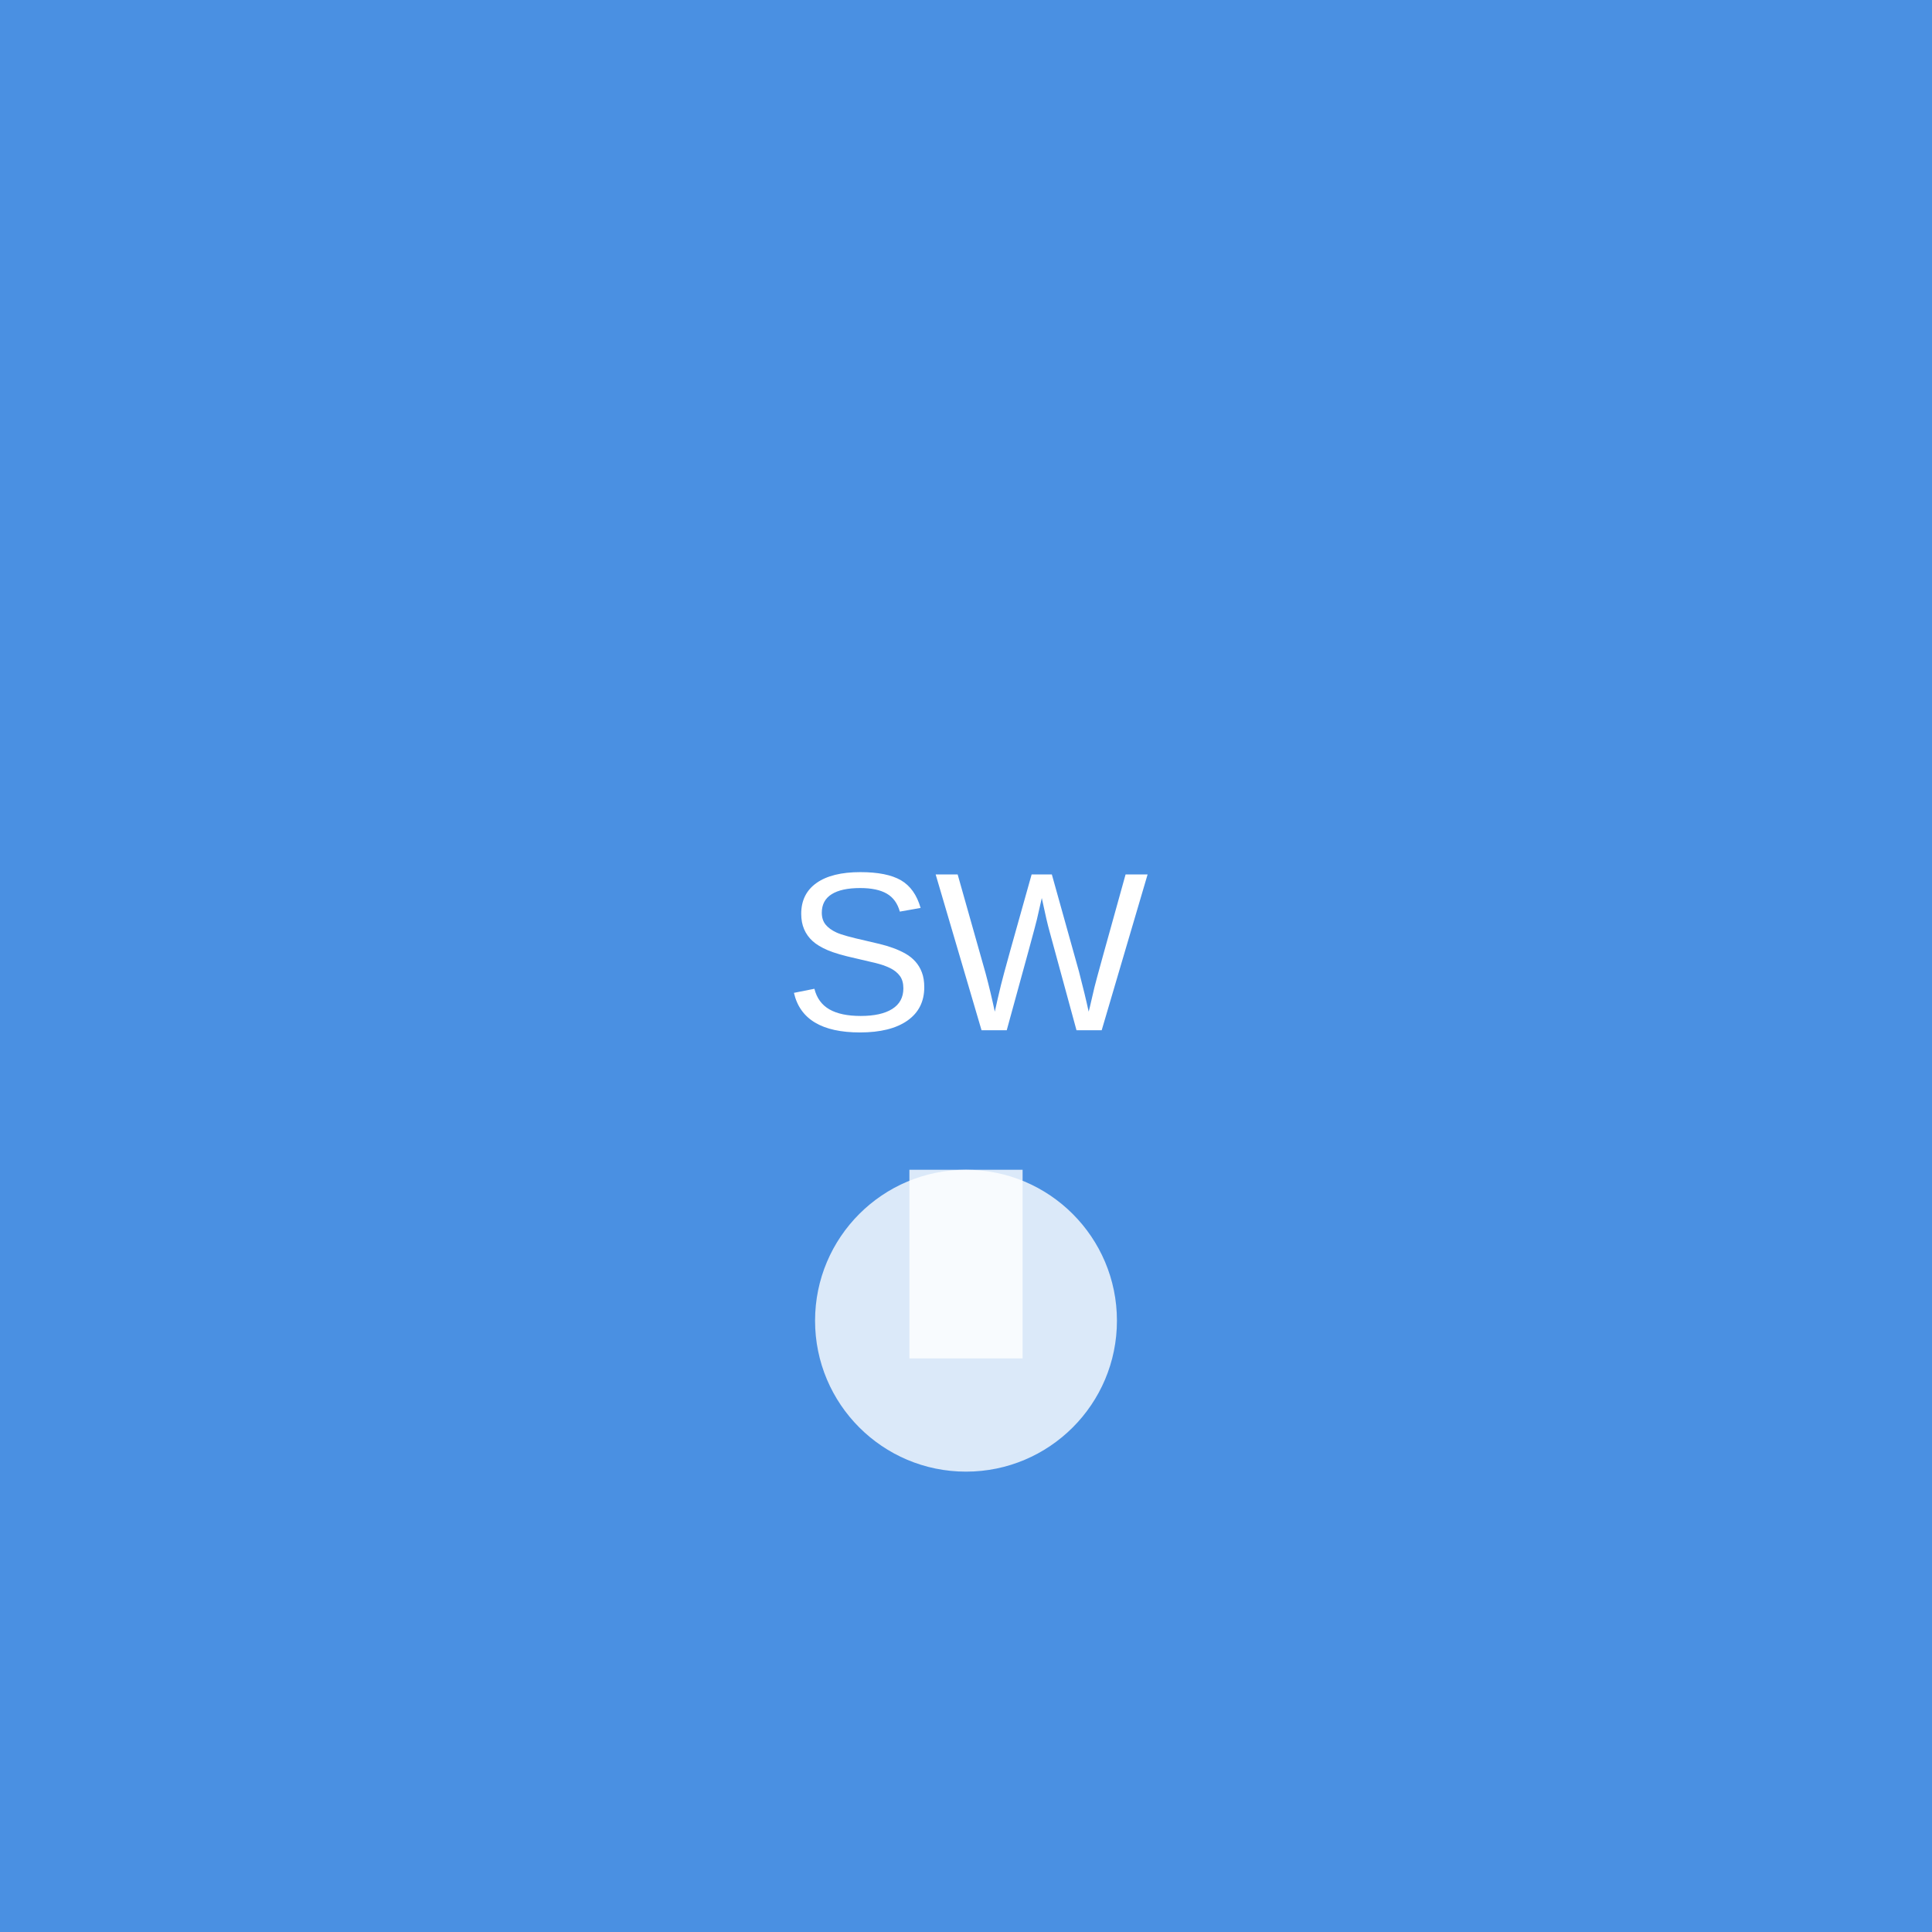
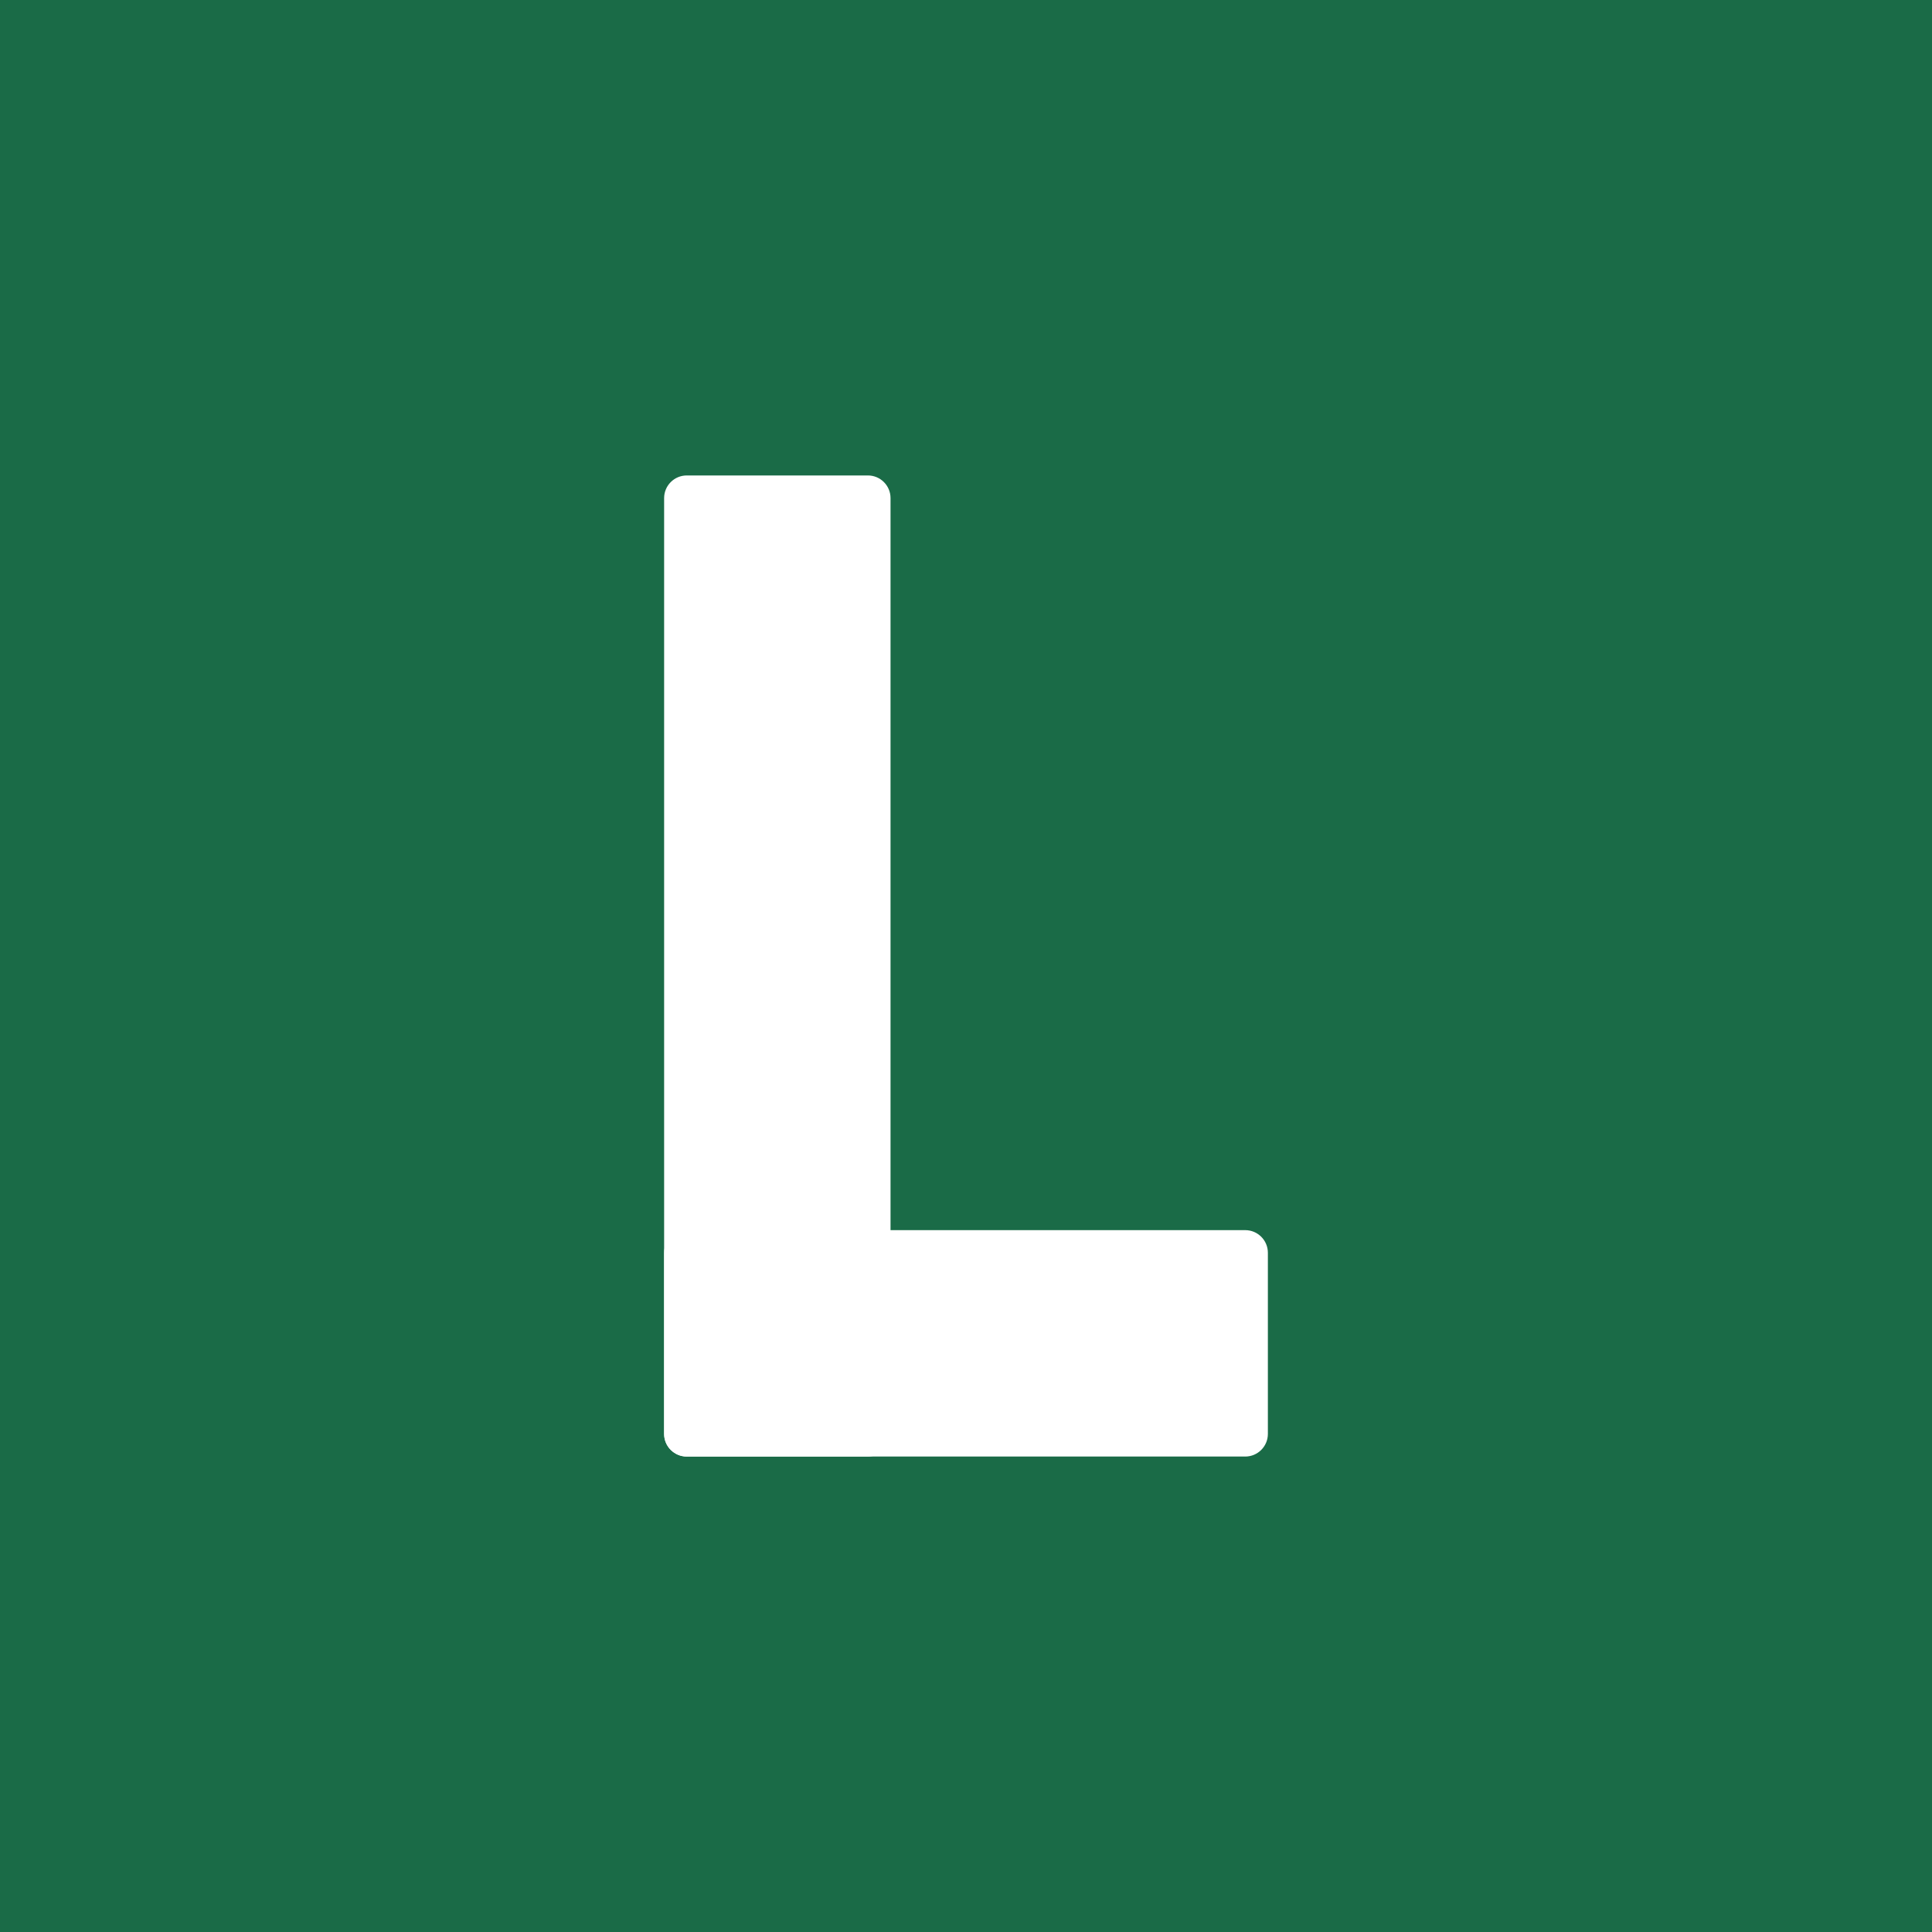
- <svg xmlns="http://www.w3.org/2000/svg" width="1024" height="1024">
-   <rect width="1024" height="1024" fill="#4A90E2" />
-   <text x="512" y="512" font-family="Arial" font-size="120" fill="white" text-anchor="middle" dominant-baseline="middle">SW</text>
-   <circle cx="512" cy="700" r="80" fill="white" opacity="0.8" />
-   <rect x="482" y="620" width="60" height="100" fill="white" opacity="0.8" />
+ <svg xmlns="http://www.w3.org/2000/svg" width="1024" height="1024" viewBox="0 0 1024 1024">
+   <rect width="1024" height="1024" fill="#1A6B47" />
+   <rect x="352.0" y="252.0" width="120" height="520" rx="12" fill="white" />
+   <rect x="352.0" y="652.0" width="320" height="120" rx="12" fill="white" />
</svg>
